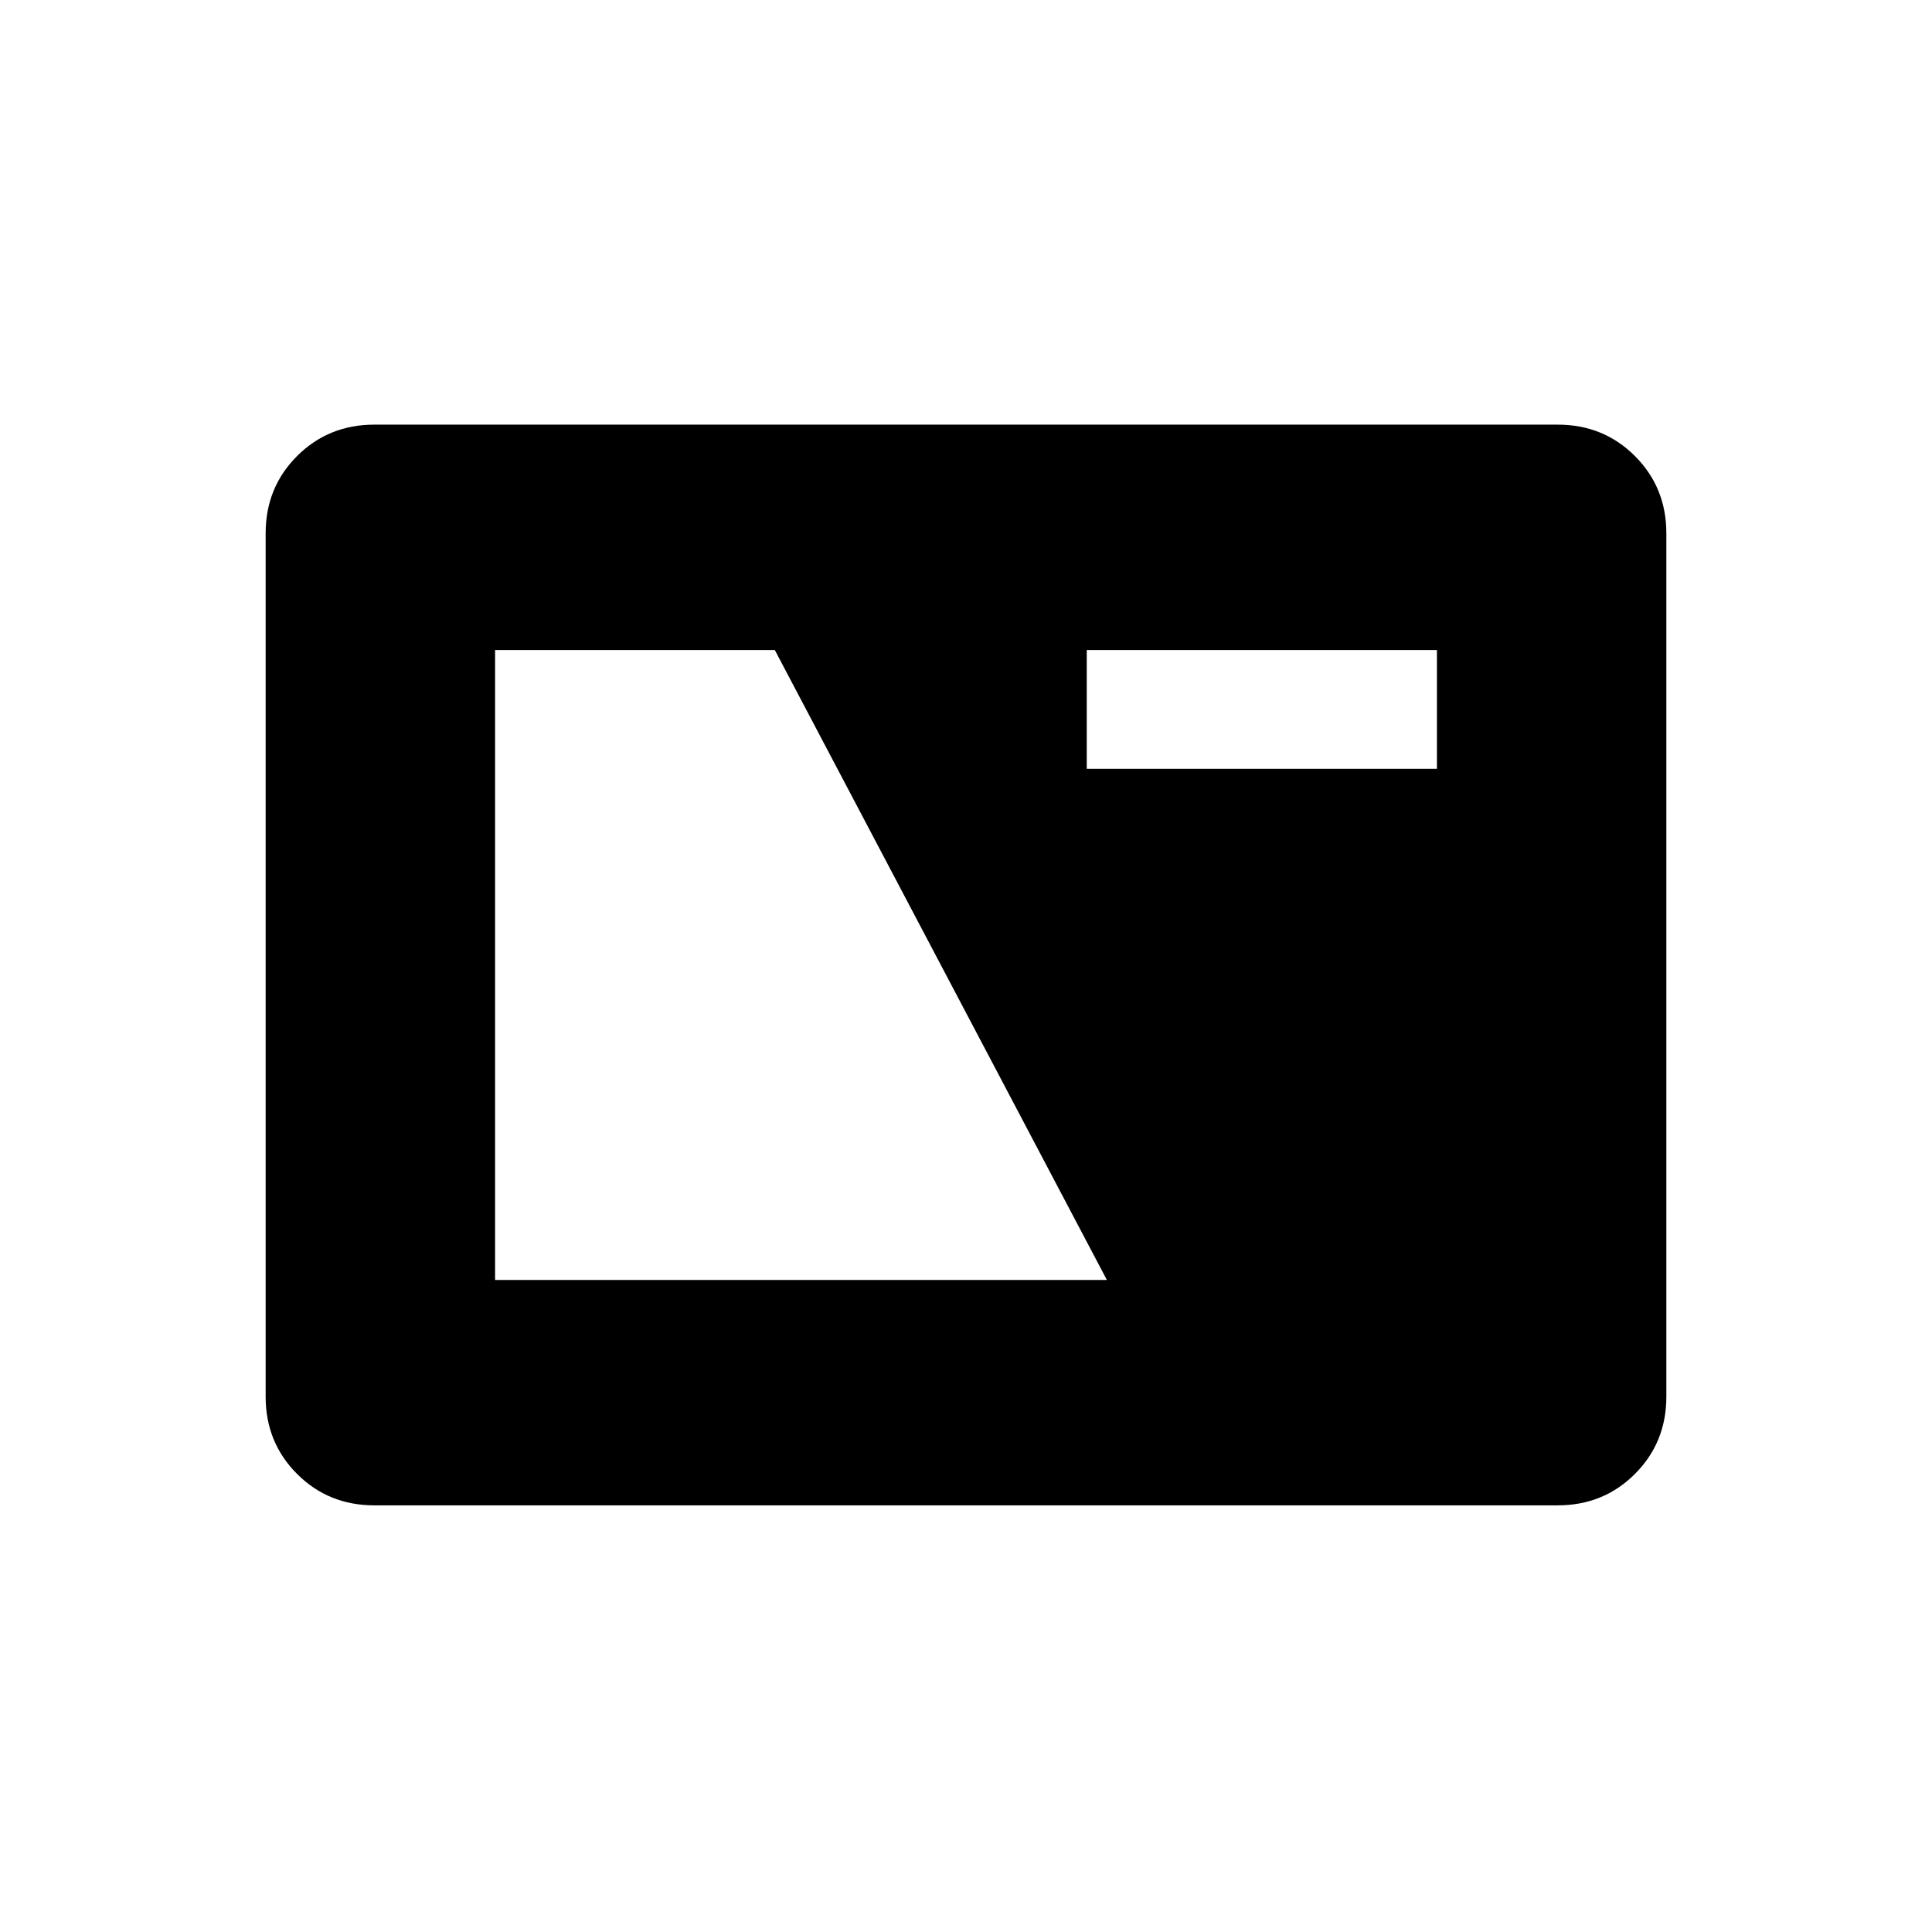
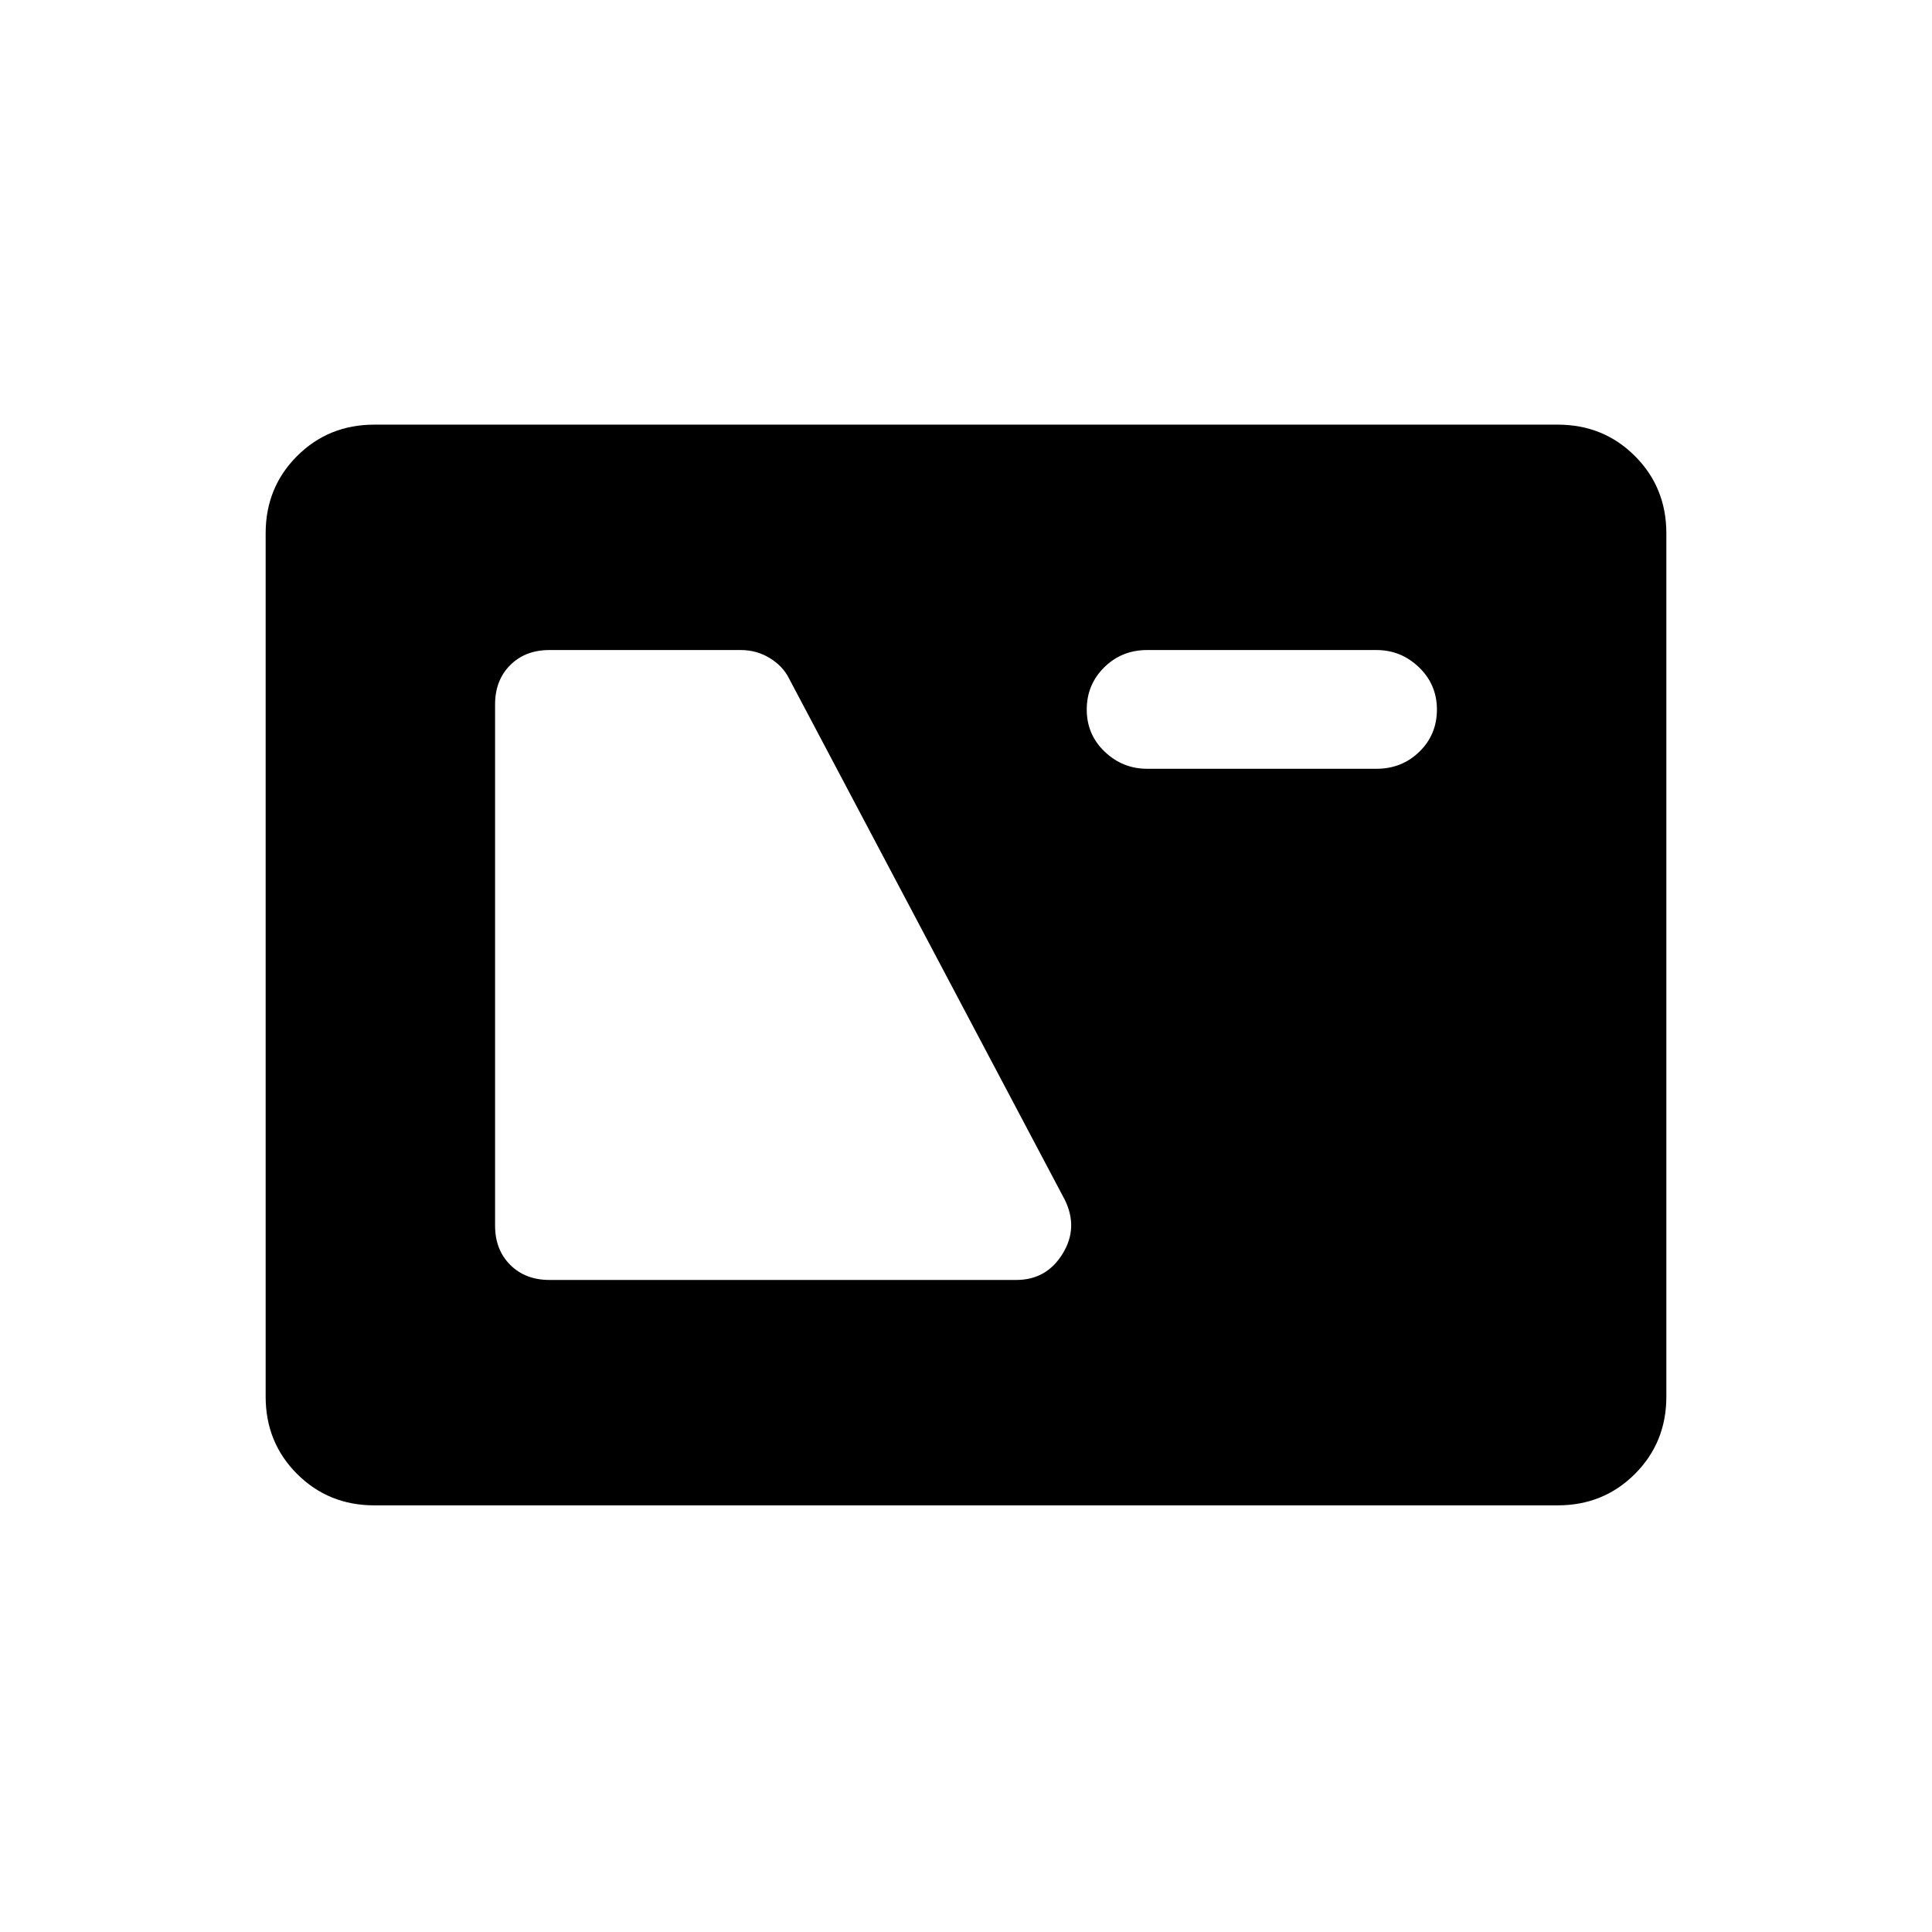
<svg xmlns="http://www.w3.org/2000/svg" viewBox="0 -960 960 960">
-   <path d="M186-212q-22.77 0-38.39-15.61Q132-243.23 132-266v-429q0-22.78 15.61-38.39Q163.23-749 186-749h588q22.78 0 38.39 15.61T828-695v429q0 22.77-15.61 38.39Q796.78-212 774-212H186Zm60-112h304L385-637H246v313Zm294-254h174v-59H540v59Z" />
+   <path d="M186-212q-22.77 0-38.39-15.61Q132-243.23 132-266v-429q0-22.78 15.61-38.39Q163.23-749 186-749h588q22.78 0 38.39 15.61T828-695v429q0 22.77-15.61 38.39Q796.78-212 774-212H186Zm87-112h232q15 0 23-13t1-27L392-623q-3-6-9.5-10t-14.5-4h-95q-11.98 0-19.49 7.51Q246-621.97 246-610v259q0 11.98 7.51 19.49Q261.02-324 273-324Zm297-254h114q12.6 0 21.3-8.5 8.7-8.5 8.7-20.92 0-12.42-8.91-21Q696.17-637 684-637H570q-12.6 0-21.3 8.58-8.7 8.58-8.7 21t8.91 20.92q8.92 8.5 21.09 8.5Z" />
</svg>
